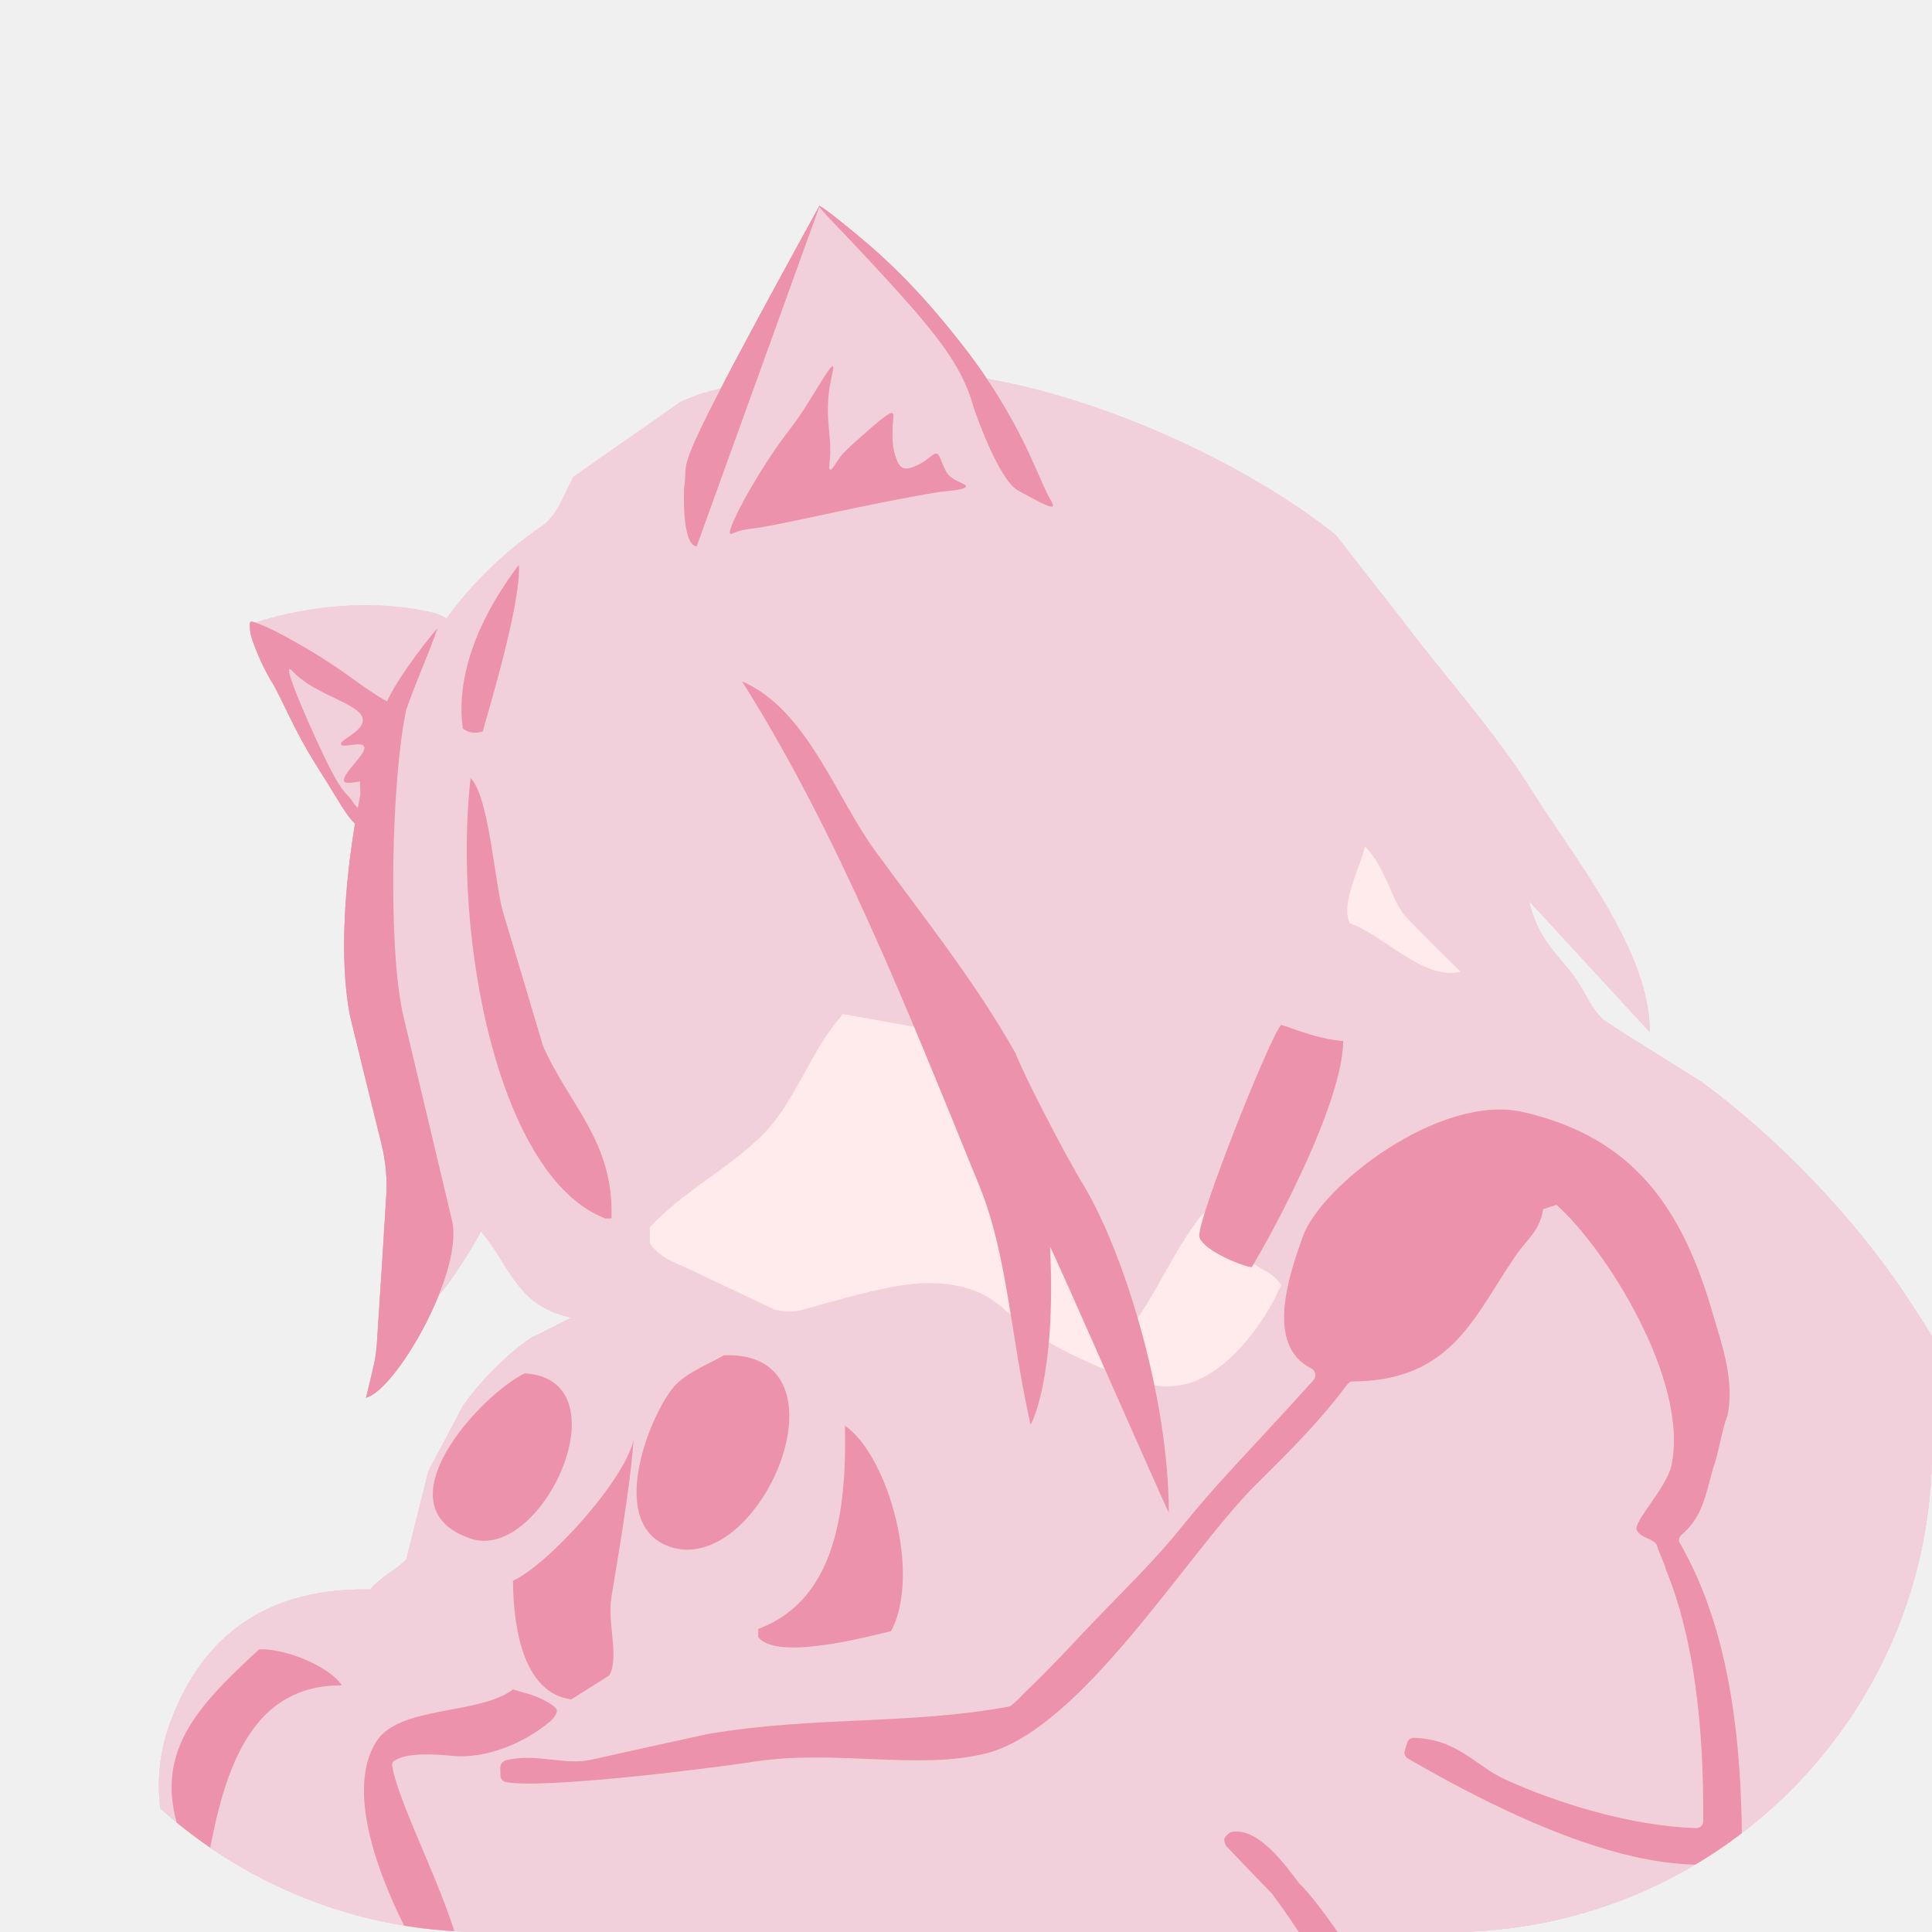
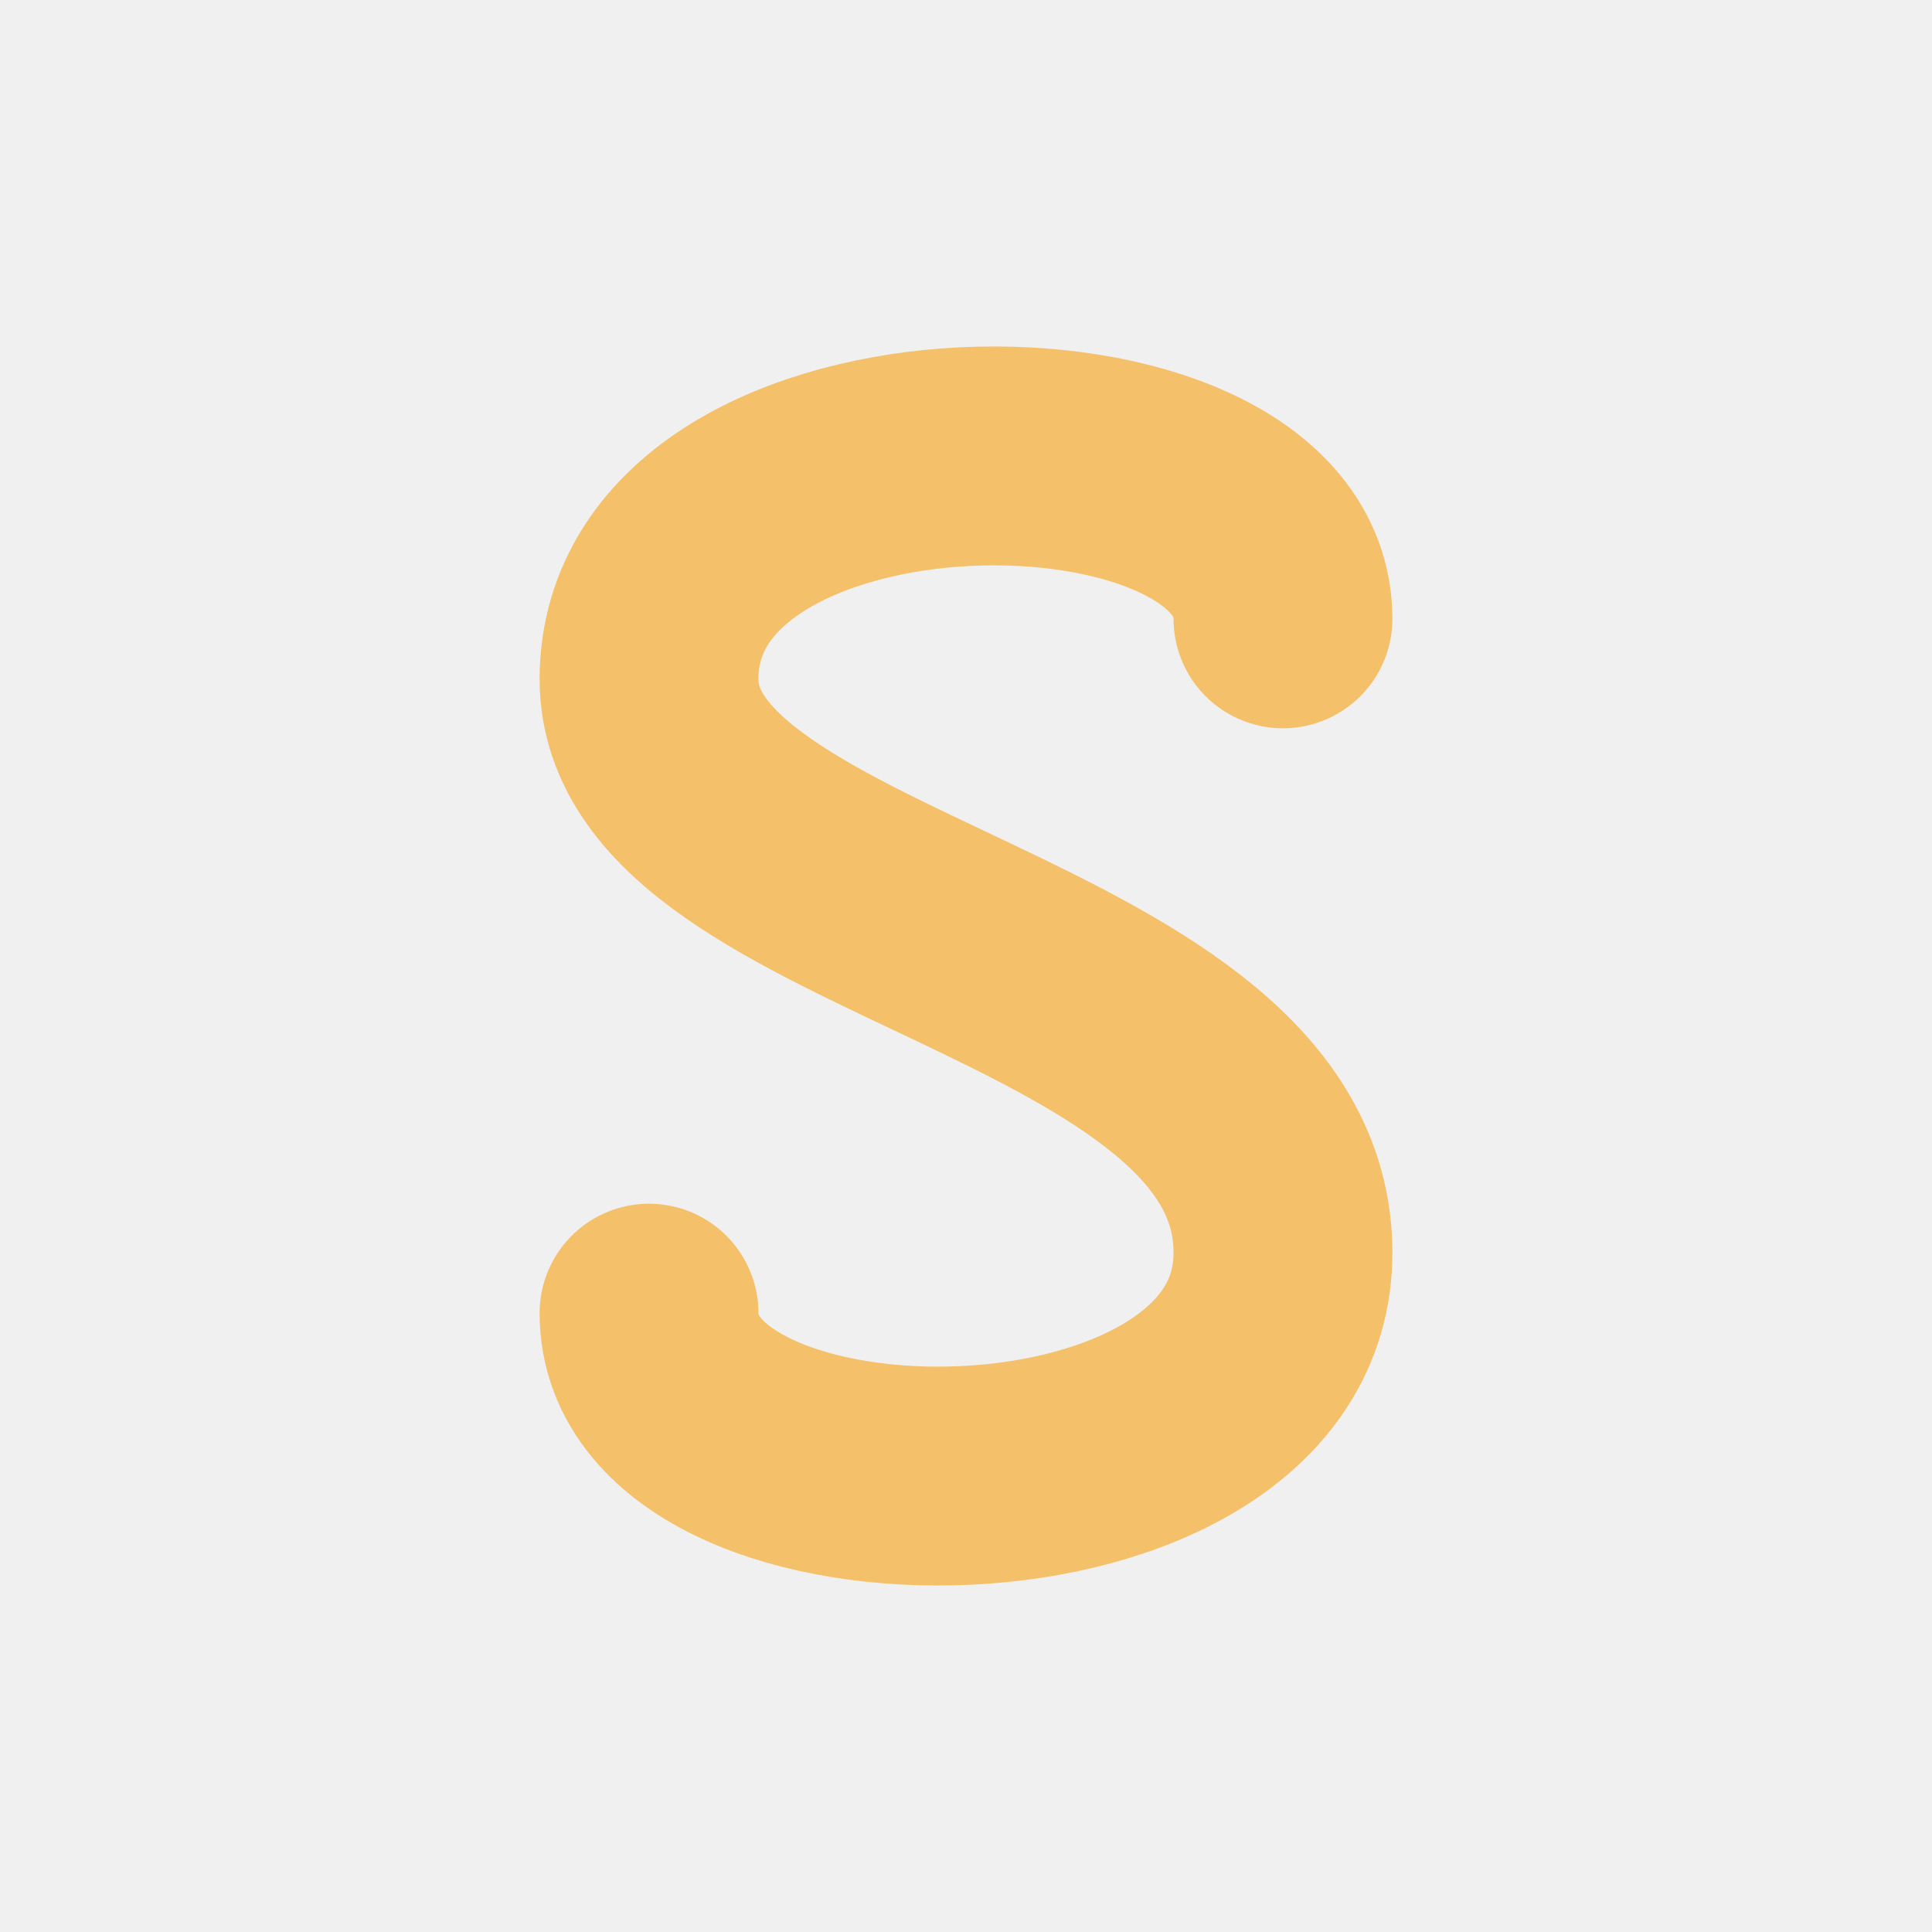
- <svg xmlns="http://www.w3.org/2000/svg" width="1500" height="1500" viewBox="0 0 1500 1500" fill="none">
-   <g clip-path="url(#clip0_2718_906)">
-     <path d="M442.5 953.5L669 697L1080 927L985.5 1134.5L669 1104.5L442.5 953.5Z" fill="white" />
-     <path d="M985.5 727L1034.5 602.5L1121.5 629L1166.5 844L985.5 727Z" fill="white" />
-     <path fill-rule="evenodd" clip-rule="evenodd" d="M1540.03 1958.88C1518.27 1990.95 1454.98 2031.91 1419.76 2052.52C1403.15 2062.26 1385.11 2059.4 1360.48 2063.41C1254.24 2080.59 1148.57 2057.97 1062.08 2032.19C1041.18 2025.89 989.344 1986.37 967.008 1994.68C934.934 2009 939.516 2047.66 923.193 2077.44C912.311 2100.35 883.674 2183.68 874.797 2202.3C852.174 2249.83 823.823 2298.8 796.618 2342.9C775.713 2376.98 722.162 2440.55 662.311 2407.05C634.247 2391.3 635.679 2369.53 631.383 2346.91C631.097 2346.05 631.097 2333.74 630.238 2333.74C627.088 2333.74 627.088 2333.74 623.365 2333.74C616.11 2342.52 608.76 2351.3 601.315 2360.08C559.791 2398.17 497.363 2389.01 482.758 2332.02C473.021 2294.51 491.062 2256.71 501.372 2232.08C520.654 2172.7 539.936 2113.33 559.218 2053.96C569.528 2004.7 546.045 1964.61 532.586 1932.25C507.385 1870.39 500.226 1796.8 474.739 1733.8C464.144 1707.16 443.811 1693.42 435.793 1674.52C426.343 1651.89 405.438 1559.11 388.829 1551.09C335.564 1527.04 321.246 1607.22 290.604 1618.1C228.176 1640.44 200.971 1552.52 196.961 1507.28C145.129 1490.1 106.183 1412.2 131.097 1340.32C153.147 1277.61 199.539 1232.36 287.454 1234.08C295.186 1224.35 307.214 1219.48 315.518 1210.6L332.7 1141.87C341.673 1125.26 350.551 1108.56 359.333 1091.76C371.647 1073.72 393.983 1050.81 412.311 1038.78C422.811 1033.62 433.216 1028.37 443.525 1023.03C437.798 1021.69 432.643 1020.07 428.061 1018.16C398.852 1005.27 393.983 980.359 373.365 956.017C371.36 961.172 348.451 999.545 335.85 1010.71C331.65 1008.04 327.45 1005.37 323.25 1002.7C315.805 990.954 315.518 909.053 309.218 884.139C259.104 683.108 276.572 507.563 421.761 407.621C433.216 399.889 441.234 376.407 445.243 370.106C472.735 350.824 500.322 331.542 528.004 312.26C557.786 297.655 598.737 295.364 641.979 289.064C658.588 288.491 675.293 287.918 692.093 287.346C818.955 286.2 964.717 357.22 1037.17 415.353C1053.78 436.735 1070.48 458.117 1087.28 479.499C1121.36 525.032 1159.45 565.983 1190.38 615.525C1219.59 662.489 1281.73 738.377 1280.87 801.378C1249.56 767.396 1218.34 733.509 1187.23 699.717C1195.82 736.086 1215.29 743.531 1229.32 769.305C1233.62 777.323 1239.34 786.773 1245.07 791.928C1252.52 796.701 1260.06 801.569 1267.7 806.533C1285.64 817.797 1303.59 829.06 1321.53 840.324C1379.38 882.993 1437.23 942.844 1477.6 1002.7C1548.05 1107.22 1598.74 1224.35 1630.81 1368.39C1677.78 1579.44 1628.23 1830.3 1540.03 1958.88ZM1048.05 716.899C1071.82 724.345 1106.18 762.146 1133.96 754.414C1133.96 754.414 1103.89 725.204 1090.43 710.599C1080.41 697.14 1079.55 686.258 1067.24 666.212L1059.79 657.048C1055.5 674.803 1040.6 702.294 1048.05 716.899ZM1005.95 984.081C1005.09 982.65 995.358 998.4 994.786 997.541C987.34 987.518 983.044 988.091 971.303 979.786C961.853 968.331 957.558 943.99 948.107 932.535C926.916 935.399 896.275 1010.14 879.379 1027.9C878.424 1027.32 877.374 1026.75 876.229 1026.18C863.056 978.641 766.549 821.138 732.471 801.378C706.507 796.605 680.543 791.928 654.579 787.346C629.665 814.551 618.21 854.643 592.151 880.989C565.518 907.621 530.009 925.09 504.522 952.867V965.181C513.399 978.354 527.718 981.218 542.036 988.663C561.891 998.018 581.651 1007.37 601.315 1016.73C607.328 1018.16 613.628 1018.45 619.642 1017.87C630.524 1017.01 641.12 1014.15 648.279 1012.15C680.066 1003.27 717.58 1011.57 746.79 1018.45C767.122 1023.31 778.577 1037.35 793.468 1046.51C821.532 1063.98 850.742 1069.71 876.229 1088.61C879.474 1092.81 882.624 1097.01 885.679 1101.21C913.743 1112.09 1004.52 1012.43 1005.95 984.081Z" fill="#F1D0DB" />
-     <path d="M534.877 418.215L635.965 159.91C635.965 159.91 712.712 199.715 801.773 395.305L534.877 418.215Z" fill="#F1D0DB" />
-     <path d="M197.82 483.511C197.82 483.511 265.117 459.17 335.277 475.493C405.724 491.816 279.722 635.86 279.722 635.86C279.722 635.86 184.934 508.139 197.82 483.511Z" fill="#F1D0DB" />
-     <path d="M531.154 378.41C531.154 378.41 528.863 423.084 540.89 424.229L636.251 160.197C636.251 159.911 635.965 159.911 635.965 160.197C513.685 382.706 535.736 351.492 531.154 378.41Z" fill="#EC92AD" />
-     <path d="M789.745 380.417C774.854 371.253 756.813 319.42 755.667 315.411C746.503 282.192 724.453 255.846 678.92 206.591C655.724 181.39 635.106 161.058 635.965 159.913C636.824 159.053 655.438 173.945 666.034 182.822C690.948 203.441 713.857 226.064 742.208 261.574C794.327 326.293 806.354 373.83 816.377 389.294C816.664 389.867 818.096 392.158 817.236 393.017C816.091 394.449 809.505 391.012 801.773 387.003C796.332 384.139 791.177 381.276 789.745 380.417Z" fill="#EC92AD" />
-     <path d="M566.95 414.495C564.373 412.777 576.973 386.717 596.446 356.935C612.483 332.307 614.201 334.311 629.092 309.97C637.397 296.797 644.843 283.624 646.561 284.483C647.706 284.77 646.274 289.065 645.129 295.079C639.115 324.289 646.847 338.893 643.983 359.798C643.983 360.944 643.411 364.38 644.556 364.667C645.702 365.239 648.852 359.798 652.002 355.216C655.152 350.921 660.306 346.339 670.329 337.461C690.089 319.707 692.093 320.279 692.953 320.852C694.671 321.998 692.666 325.72 692.953 339.466C692.953 340.612 692.953 351.207 697.534 359.798C698.107 360.657 698.966 362.089 700.398 362.948C702.403 364.094 705.266 364.38 712.139 361.23C722.448 356.362 723.88 351.494 727.317 352.353C730.181 353.212 729.608 356.935 734.762 366.385C738.485 373.544 751.085 375.549 749.94 377.84C748.508 380.703 731.612 381.562 729.894 381.849C670.329 391.585 601.887 408.767 582.987 410.486C581.555 410.772 577.832 411.058 573.25 412.49C568.668 413.922 567.523 415.068 566.95 414.495Z" fill="#EC92AD" />
-     <path d="M280.581 628.703C283.158 630.994 281.44 639.585 278.576 640.444C276.572 641.017 272.849 638.726 260.821 618.68C248.221 597.775 242.78 590.902 231.039 568.852C220.443 548.233 214.43 534.201 210.707 529.047C210.707 529.047 200.684 512.437 195.243 494.682C194.384 491.819 194.098 488.669 194.098 488.669C194.098 486.378 193.811 483.8 194.384 482.941C196.388 480.364 233.616 498.691 267.981 522.746C277.431 529.619 298.909 545.37 305.495 546.515C305.781 546.801 306.641 546.802 307.213 547.661C309.504 550.524 300.34 556.824 297.19 566.275C289.745 586.893 289.745 605.221 287.167 610.375C283.731 616.962 281.44 621.257 280.581 621.257C279.722 621.257 279.435 606.653 279.435 606.653C279.435 606.653 268.84 608.944 267.408 606.939C263.971 601.498 285.736 584.889 282.586 579.448C280.295 575.438 265.976 580.879 264.831 578.016C263.112 574.579 281.726 568.279 281.726 559.115C281.726 546.515 245.644 540.788 227.316 521.315C226.743 520.456 225.598 519.31 224.739 519.596C221.303 521.315 244.785 573.72 255.667 595.484C267.408 618.394 269.126 614.957 273.994 622.689C274.567 623.548 275.713 625.553 278.004 627.271C279.435 628.13 280.008 628.13 280.581 628.703Z" fill="#EC92AD" />
-     <path d="M1540.03 1958.88C1518.27 1990.95 1454.98 2031.9 1419.76 2052.52C1403.15 2062.26 1385.11 2059.39 1360.48 2063.4C1254.24 2080.58 1148.57 2057.96 1062.08 2032.19C1041.18 2025.89 989.344 1986.37 967.008 1994.67C934.934 2008.99 939.516 2047.65 923.193 2077.43C912.311 2100.34 883.674 2183.68 874.797 2202.29C852.174 2249.83 823.823 2298.8 796.618 2342.9C775.713 2376.98 722.162 2440.55 662.311 2407.05C634.247 2391.3 635.679 2369.53 631.383 2346.91C631.097 2346.05 631.097 2333.74 630.238 2333.74C627.088 2333.74 627.088 2333.74 623.365 2333.74C616.11 2342.52 608.76 2351.3 601.315 2360.08C559.791 2398.17 497.363 2389 482.758 2332.02C473.021 2294.5 491.062 2256.7 501.372 2232.07C520.654 2172.7 539.936 2113.33 559.218 2053.95C569.528 2004.7 546.045 1964.61 532.586 1932.25C507.385 1870.39 500.226 1796.79 474.739 1733.79C464.144 1707.16 443.811 1693.41 435.793 1674.51C426.343 1651.89 405.438 1559.11 388.829 1551.09C335.564 1527.03 321.246 1607.22 290.604 1618.1C228.176 1640.44 200.971 1552.52 196.961 1507.27C145.129 1490.09 106.183 1412.2 131.097 1340.32C153.147 1277.61 199.539 1232.36 287.454 1234.08C295.186 1224.34 307.214 1219.47 315.518 1210.6L332.7 1141.87C341.673 1125.26 350.551 1108.55 359.333 1091.75C371.647 1073.71 393.983 1050.8 412.311 1038.77C422.811 1033.62 433.216 1028.37 443.525 1023.02C437.798 1021.69 432.643 1020.07 428.061 1018.16C438.943 1015.01 448.68 1014.15 456.698 1014.15C497.076 1013.86 513.399 1036.77 557.786 1035.34C577.832 1034.48 577.832 1029.61 619.642 1017.87C682.643 1000.11 714.144 991.237 746.217 998.969C783.445 1007.85 777.431 1027.03 841.865 1056.24C875.656 1071.42 899.711 1082.02 925.484 1073.14C950.685 1064.26 968.726 1040.21 975.599 1031.04C985.908 1017.01 991.349 1004.7 993.067 1000.97C993.067 1000.97 996.217 994.101 1003.66 980.642C1015.4 959.737 1037.45 923.941 1074.68 874.399C1114.2 822.566 1204.41 809.107 1267.7 806.529C1285.64 817.793 1303.59 829.057 1321.53 840.321C1379.38 882.99 1437.23 942.841 1477.6 1002.69C1548.05 1107.22 1598.74 1224.34 1630.81 1368.39C1677.78 1579.44 1628.23 1830.3 1540.03 1958.88Z" fill="url(#paint0_linear_2718_906)" />
-     <path d="M402.861 438.549C404.579 468.618 379.665 549.946 374.797 567.988C373.651 568.274 372.219 568.56 370.501 568.847C366.778 569.133 363.056 568.274 359.906 565.983L359.333 565.697C352.746 518.159 378.52 470.336 402.861 438.549Z" fill="#EC92AD" />
-     <path d="M339.574 488.086C332.987 507.559 322.392 530.469 315.805 549.942C315.423 550.514 315.232 551.183 315.232 551.946C304.064 604.638 301.2 731.213 312.369 785.337C325.351 839.938 338.333 894.539 351.315 949.14C358.761 990.664 306.355 1080.3 284.018 1085.17C284.591 1084.31 287.455 1071.42 290.032 1060.82C291.368 1054.91 292.227 1048.99 292.609 1043.07C295.091 1005.46 297.478 967.849 299.769 930.24C300.914 915.921 299.482 901.603 296.046 887.571C287.836 854.543 279.723 821.515 271.704 788.487C257.672 716.036 278.864 597.479 299.769 546.219C308.073 525.887 338.715 488.086 339.574 488.086Z" fill="#EC92AD" />
-     <path d="M576.114 529.043C626.228 550.521 648.565 618.104 679.207 660.2C716.148 710.887 757.385 762.434 788.6 817.989C792.895 830.589 828.119 899.318 841.864 921.082C875.083 977.783 907.443 1088.89 907.443 1174.23C906.297 1173.66 816.377 968.047 815.232 968.047C820.386 1070.57 800.054 1107.22 800.054 1106.08C784.59 1036.49 782.013 973.774 760.535 921.082C705.266 785.63 650.57 646.741 576.114 529.043Z" fill="#EC92AD" />
-     <path d="M365.346 604.062C379.665 618.667 383.674 682.241 390.261 707.155C400.761 742.092 411.165 776.934 421.475 811.68C441.807 858.358 476.744 885.85 474.739 945.987C473.212 945.987 471.589 945.987 469.871 945.987C386.824 913.914 351.314 728.06 365.346 604.062Z" fill="#EC92AD" />
-     <path d="M1042.9 808.247C1042.32 854.925 992.495 949.427 971.876 983.791C968.44 984.364 934.362 971.763 931.212 960.309C928.348 949.14 987.054 802.233 994.786 795.646C1009.1 800.515 1025.71 807.101 1042.9 808.247Z" fill="#EC92AD" />
-     <path d="M1320.39 1447.71C1244.21 1448.28 1146.85 1396.45 1093.01 1365.23C1091.01 1364.09 1089.86 1361.51 1090.72 1359.22C1091.29 1356.93 1092.15 1354.64 1092.72 1352.63C1093.58 1350.34 1095.59 1349.2 1097.88 1349.2C1132.82 1350.63 1145.42 1371.25 1169.18 1381.84C1208.42 1399.6 1265.12 1417.64 1316.95 1419.36C1319.81 1419.36 1322.39 1417.07 1322.39 1413.92C1322.96 1338.32 1314.66 1270.73 1293.75 1219.47C1293.56 1219.28 1293.47 1219.09 1293.47 1218.9C1292.04 1212.6 1288.31 1206.59 1286.6 1200.29C1286.6 1199.71 1286.02 1198.85 1285.45 1198.28C1281.44 1193.99 1274.57 1194.27 1270.85 1188.26C1267.12 1182.24 1294.04 1155.33 1297.76 1137.57C1311.51 1071.42 1246.22 968.899 1208.42 935.394C1203.83 936.826 1202.69 937.399 1198.11 938.831C1195.24 956.299 1185.51 962.027 1177.2 974.341C1144.84 1020.73 1128.23 1072.28 1049.77 1072.57C1047.76 1072.57 1046.33 1074.57 1044.9 1076.29C1022.28 1106.64 994.785 1132.99 973.88 1153.89C920.616 1207.44 839.001 1343.47 764.831 1361.51C712.712 1374.4 647.993 1358.07 584.992 1367.81C551.773 1372.97 421.188 1389.29 392.552 1383.56C389.974 1382.99 388.256 1380.41 388.542 1377.83C388.829 1372.97 386.824 1369.53 392.552 1366.67C416.32 1360.94 437.511 1370.68 458.416 1366.38C489.153 1359.51 519.89 1352.73 550.627 1346.05C550.627 1346.05 550.723 1346.05 550.914 1346.05C633.101 1332.3 708.13 1339.17 783.731 1324.86C785.45 1324.57 793.468 1316.55 794.614 1315.12C818.669 1291.92 830.696 1278.46 847.305 1261C871.074 1236.08 896.275 1212.03 917.752 1185.11C946.676 1149.31 968.153 1128.69 1016.55 1075.14C1019.7 1071.71 1021.42 1069.99 1021.13 1067.98C1021.13 1066.27 1021.13 1063.97 1017.69 1062.26C982.472 1044.21 1000.51 990.95 1011.39 960.308C1025.71 920.217 1117.92 849.197 1181.78 863.229C1267.98 882.703 1306.35 937.685 1330.12 1021.02C1335.85 1040.78 1347.02 1070.85 1341.29 1098.91C1341.1 1099.1 1341.01 1099.29 1341.01 1099.48C1336.42 1111.51 1334.42 1128.69 1329.84 1140.43C1329.84 1140.63 1329.84 1140.72 1329.84 1140.72C1323.82 1162.77 1321.25 1178.24 1305.5 1191.69C1303.49 1193.41 1302.92 1196.28 1304.35 1198.28C1335.85 1252.98 1349.31 1322.57 1351.89 1402.18C1353.61 1446.56 1349.88 1510.71 1357.61 1547.94C1357.9 1549.66 1359.33 1551.09 1360.76 1551.66C1426.63 1580.3 1593.87 1723.48 1613.34 1789.92C1613.53 1790.87 1613.53 1791.73 1613.34 1792.5C1608.76 1811.97 1602.17 1830.3 1595.59 1848.05C1595.4 1848.62 1595.01 1849.2 1594.44 1849.77C1549.77 1898.74 1458.99 1955.73 1360.76 1912.49C1304.92 1887.86 1267.41 1854.35 1229.61 1809.68C1203.83 1779.32 1178.63 1744.96 1153.72 1713.17C1112.2 1660.48 1078.98 1602.92 1039.75 1547.36C1022.56 1523.31 1006.53 1495.25 988.199 1471.19C988.199 1471 988.104 1470.81 987.913 1470.62C975.885 1458.21 963.953 1445.8 952.117 1433.39C948.966 1427.66 950.971 1426.23 954.121 1423.37C954.885 1422.79 955.744 1422.41 956.698 1422.22C977.317 1418.79 998.508 1448.85 1008.53 1462.03C1008.53 1462.22 1008.63 1462.31 1008.82 1462.31C1027.43 1481.21 1042.9 1508.13 1060.08 1529.61C1060.27 1529.8 1060.36 1529.9 1060.36 1529.9C1076.4 1554.81 1092.15 1572.57 1108.47 1597.48C1170.62 1685.68 1238.77 1803.67 1330.12 1861.51C1354.46 1876.98 1403.43 1909.05 1445.82 1900.46C1493.07 1891.01 1524.57 1870.1 1557.5 1849.77C1573.25 1839.75 1578.69 1819.13 1569.53 1802.52C1521.13 1716.32 1422.91 1613.8 1332.41 1587.46C1330.12 1586.88 1328.69 1584.88 1328.41 1582.59C1327.45 1539.44 1326.5 1496.2 1325.54 1452.86C1325.54 1450 1323.25 1447.71 1320.39 1447.71Z" fill="#EC92AD" />
-     <path d="M562.082 1052.23C664.889 1048.51 591.005 1225.2 519.986 1200.86C472.162 1184.25 501.945 1104.64 521.418 1078.87C531.441 1065.98 547.191 1060.82 562.082 1052.23Z" fill="#EC92AD" />
-     <path d="M407.443 1066.27C486.194 1071.14 421.188 1213.46 365.346 1194.56C292.895 1169.93 373.365 1082.59 407.443 1066.27Z" fill="#EC92AD" />
-     <path d="M656.011 1106.94C689.516 1129.85 715.575 1222.06 691.807 1266.44C675.484 1270.17 603.319 1289.93 588.714 1271.02C588.714 1268.92 588.714 1266.82 588.714 1264.72C644.842 1243.53 657.729 1182.25 656.011 1106.94Z" fill="#EC92AD" />
-     <path d="M491.921 1117.81C489.058 1157.33 478.748 1214.6 474.739 1239.8C471.303 1260.14 481.039 1286.77 473.021 1300.8C463.284 1306.91 453.452 1313.11 443.525 1319.41C407.442 1314.55 398.565 1267.01 398.279 1227.2C424.911 1215.46 484.762 1149.88 491.921 1117.81Z" fill="#EC92AD" />
-     <path d="M201.256 1280.47C223.307 1279.9 256.812 1294.79 265.403 1308.53C187.224 1307.96 170.901 1389.29 159.16 1456.87C157.633 1456.3 156.105 1455.82 154.578 1455.44C106.755 1371.25 146.846 1330.87 201.256 1280.47Z" fill="#EC92AD" />
-     <path d="M398.279 1311.69C410.307 1315.41 418.611 1316.55 429.78 1324.57C434.075 1327.72 432.644 1330.59 428.062 1335.74C406.584 1354.07 376.229 1365.81 351.315 1363.23C336.71 1361.8 315.805 1360.65 306.355 1366.95C304.064 1368.1 304.35 1370.1 304.637 1371.82C312.082 1413.06 373.938 1518.16 357.329 1551.38C352.46 1551.66 351.028 1551.66 346.446 1551.66C326.401 1522.17 257.672 1407.62 292.036 1352.35C309.505 1324 371.933 1331.73 398.279 1311.69Z" fill="#EC92AD" />
-     <path d="M442.5 953.5L669 697L1080 927L985.5 1134.5L669 1104.5L442.5 953.5Z" fill="#FFEBEB" />
-     <path d="M985.5 727L1034.5 602.5L1121.5 629L1166.5 844L985.5 727Z" fill="#FFEBEB" />
-     <path fill-rule="evenodd" clip-rule="evenodd" d="M1540.03 1958.88C1518.27 1990.95 1454.98 2031.91 1419.76 2052.52C1403.15 2062.26 1385.11 2059.4 1360.48 2063.41C1254.24 2080.59 1148.57 2057.97 1062.08 2032.19C1041.18 2025.89 989.344 1986.37 967.008 1994.68C934.934 2009 939.516 2047.66 923.193 2077.44C912.311 2100.35 883.674 2183.68 874.797 2202.3C852.174 2249.83 823.823 2298.8 796.618 2342.9C775.713 2376.98 722.162 2440.55 662.311 2407.05C634.247 2391.3 635.679 2369.53 631.383 2346.91C631.097 2346.05 631.097 2333.74 630.238 2333.74C627.088 2333.74 627.088 2333.74 623.365 2333.74C616.11 2342.52 608.76 2351.3 601.315 2360.08C559.791 2398.17 497.363 2389.01 482.758 2332.02C473.021 2294.51 491.062 2256.71 501.372 2232.08C520.654 2172.7 539.936 2113.33 559.218 2053.96C569.528 2004.7 546.045 1964.61 532.586 1932.25C507.385 1870.39 500.226 1796.8 474.739 1733.8C464.144 1707.16 443.811 1693.42 435.793 1674.52C426.343 1651.89 405.438 1559.11 388.829 1551.09C335.564 1527.04 321.246 1607.22 290.604 1618.1C228.176 1640.44 200.971 1552.52 196.961 1507.28C145.129 1490.1 106.183 1412.2 131.097 1340.32C153.147 1277.61 199.539 1232.36 287.454 1234.08C295.186 1224.35 307.214 1219.48 315.518 1210.6L332.7 1141.87C341.673 1125.26 350.551 1108.56 359.333 1091.76C371.647 1073.72 393.983 1050.81 412.311 1038.78C422.811 1033.62 433.216 1028.37 443.525 1023.03C437.798 1021.69 432.643 1020.07 428.061 1018.16C398.852 1005.27 393.983 980.359 373.365 956.017C371.36 961.172 348.451 999.545 335.85 1010.71C331.65 1008.04 327.45 1005.37 323.25 1002.7C315.805 990.954 315.518 909.053 309.218 884.139C259.104 683.108 276.572 507.563 421.761 407.621C433.216 399.889 441.234 376.407 445.243 370.106C472.735 350.824 500.322 331.542 528.004 312.26C557.786 297.655 598.737 295.364 641.979 289.064C658.588 288.491 675.293 287.918 692.093 287.346C818.955 286.2 964.717 357.22 1037.17 415.353C1053.78 436.735 1070.48 458.117 1087.28 479.499C1121.36 525.032 1159.45 565.983 1190.38 615.525C1219.59 662.489 1281.73 738.377 1280.87 801.378C1249.56 767.396 1218.34 733.509 1187.23 699.717C1195.82 736.086 1215.29 743.531 1229.32 769.305C1233.62 777.323 1239.34 786.773 1245.07 791.928C1252.52 796.701 1260.06 801.569 1267.7 806.533C1285.64 817.797 1303.59 829.06 1321.53 840.324C1379.38 882.993 1437.23 942.844 1477.6 1002.7C1548.05 1107.22 1598.74 1224.35 1630.81 1368.39C1677.78 1579.44 1628.23 1830.3 1540.03 1958.88ZM1048.05 716.899C1071.82 724.345 1106.18 762.146 1133.96 754.414C1133.96 754.414 1103.89 725.204 1090.43 710.599C1080.41 697.14 1079.55 686.258 1067.24 666.212L1059.79 657.048C1055.5 674.803 1040.6 702.294 1048.05 716.899ZM1005.95 984.081C1005.09 982.65 995.358 998.4 994.786 997.541C987.34 987.518 983.044 988.091 971.303 979.786C961.853 968.331 957.558 943.99 948.107 932.535C926.916 935.399 896.275 1010.14 879.379 1027.9C878.424 1027.32 877.374 1026.75 876.229 1026.18C863.056 978.641 766.549 821.138 732.471 801.378C706.507 796.605 680.543 791.928 654.579 787.346C629.665 814.551 618.21 854.643 592.151 880.989C565.518 907.621 530.009 925.09 504.522 952.867V965.181C513.399 978.354 527.718 981.218 542.036 988.663C561.891 998.018 581.651 1007.37 601.315 1016.73C607.328 1018.16 613.628 1018.45 619.642 1017.87C630.524 1017.01 641.12 1014.15 648.279 1012.15C680.066 1003.27 717.58 1011.57 746.79 1018.45C767.122 1023.31 778.577 1037.35 793.468 1046.51C821.532 1063.98 850.742 1069.71 876.229 1088.61C879.474 1092.81 882.624 1097.01 885.679 1101.21C913.743 1112.09 1004.52 1012.43 1005.95 984.081Z" fill="#F1D0DB" />
-     <path d="M534.877 418.215L635.965 159.91C635.965 159.91 712.712 199.715 801.773 395.305L534.877 418.215Z" fill="#F1D0DB" />
-     <path d="M197.82 483.511C197.82 483.511 265.117 459.17 335.277 475.493C405.724 491.816 279.722 635.86 279.722 635.86C279.722 635.86 184.934 508.139 197.82 483.511Z" fill="#F1D0DB" />
-     <path d="M531.154 378.41C531.154 378.41 528.863 423.084 540.89 424.229L636.251 160.197C636.251 159.911 635.965 159.911 635.965 160.197C513.685 382.706 535.736 351.492 531.154 378.41Z" fill="#EC92AD" />
-     <path d="M789.745 380.417C774.854 371.253 756.813 319.42 755.667 315.411C746.503 282.192 724.453 255.846 678.92 206.591C655.724 181.39 635.106 161.058 635.965 159.913C636.824 159.053 655.438 173.945 666.034 182.822C690.948 203.441 713.857 226.064 742.208 261.574C794.327 326.293 806.354 373.83 816.377 389.294C816.664 389.867 818.096 392.158 817.236 393.017C816.091 394.449 809.505 391.012 801.773 387.003C796.332 384.139 791.177 381.276 789.745 380.417Z" fill="#EC92AD" />
-     <path d="M566.95 414.495C564.373 412.777 576.973 386.717 596.446 356.935C612.483 332.307 614.201 334.311 629.092 309.97C637.397 296.797 644.843 283.624 646.561 284.483C647.706 284.77 646.274 289.065 645.129 295.079C639.115 324.289 646.847 338.893 643.983 359.798C643.983 360.944 643.411 364.38 644.556 364.667C645.702 365.239 648.852 359.798 652.002 355.216C655.152 350.921 660.306 346.339 670.329 337.461C690.089 319.707 692.093 320.279 692.953 320.852C694.671 321.998 692.666 325.72 692.953 339.466C692.953 340.612 692.953 351.207 697.534 359.798C698.107 360.657 698.966 362.089 700.398 362.948C702.403 364.094 705.266 364.38 712.139 361.23C722.448 356.362 723.88 351.494 727.317 352.353C730.181 353.212 729.608 356.935 734.762 366.385C738.485 373.544 751.085 375.549 749.94 377.84C748.508 380.703 731.612 381.562 729.894 381.849C670.329 391.585 601.887 408.767 582.987 410.486C581.555 410.772 577.832 411.058 573.25 412.49C568.668 413.922 567.523 415.068 566.95 414.495Z" fill="#EC92AD" />
-     <path d="M280.581 628.703C283.158 630.994 281.44 639.585 278.576 640.444C276.572 641.017 272.849 638.726 260.821 618.68C248.221 597.775 242.78 590.902 231.039 568.852C220.443 548.233 214.43 534.201 210.707 529.047C210.707 529.047 200.684 512.437 195.243 494.682C194.384 491.819 194.098 488.669 194.098 488.669C194.098 486.378 193.811 483.8 194.384 482.941C196.388 480.364 233.616 498.691 267.981 522.746C277.431 529.619 298.909 545.37 305.495 546.515C305.781 546.801 306.641 546.802 307.213 547.661C309.504 550.524 300.34 556.824 297.19 566.275C289.745 586.893 289.745 605.221 287.167 610.375C283.731 616.962 281.44 621.257 280.581 621.257C279.722 621.257 279.435 606.653 279.435 606.653C279.435 606.653 268.84 608.944 267.408 606.939C263.971 601.498 285.736 584.889 282.586 579.448C280.295 575.438 265.976 580.879 264.831 578.016C263.112 574.579 281.726 568.279 281.726 559.115C281.726 546.515 245.644 540.788 227.316 521.315C226.743 520.456 225.598 519.31 224.739 519.596C221.303 521.315 244.785 573.72 255.667 595.484C267.408 618.394 269.126 614.957 273.994 622.689C274.567 623.548 275.713 625.553 278.004 627.271C279.435 628.13 280.008 628.13 280.581 628.703Z" fill="#EC92AD" />
-     <path d="M1540.03 1958.88C1518.27 1990.95 1454.98 2031.9 1419.76 2052.52C1403.15 2062.26 1385.11 2059.39 1360.48 2063.4C1254.24 2080.58 1148.57 2057.96 1062.08 2032.19C1041.18 2025.89 989.344 1986.37 967.008 1994.67C934.934 2008.99 939.516 2047.65 923.193 2077.43C912.311 2100.34 883.674 2183.68 874.797 2202.29C852.174 2249.83 823.823 2298.8 796.618 2342.9C775.713 2376.98 722.162 2440.55 662.311 2407.05C634.247 2391.3 635.679 2369.53 631.383 2346.91C631.097 2346.05 631.097 2333.74 630.238 2333.74C627.088 2333.74 627.088 2333.74 623.365 2333.74C616.11 2342.52 608.76 2351.3 601.315 2360.08C559.791 2398.17 497.363 2389 482.758 2332.02C473.021 2294.5 491.062 2256.7 501.372 2232.07C520.654 2172.7 539.936 2113.33 559.218 2053.95C569.528 2004.7 546.045 1964.61 532.586 1932.25C507.385 1870.39 500.226 1796.79 474.739 1733.79C464.144 1707.16 443.811 1693.41 435.793 1674.51C426.343 1651.89 405.438 1559.11 388.829 1551.09C335.564 1527.03 321.246 1607.22 290.604 1618.1C228.176 1640.44 200.971 1552.52 196.961 1507.27C145.129 1490.09 106.183 1412.2 131.097 1340.32C153.147 1277.61 199.539 1232.36 287.454 1234.08C295.186 1224.34 307.214 1219.47 315.518 1210.6L332.7 1141.87C341.673 1125.26 350.551 1108.55 359.333 1091.75C371.647 1073.71 393.983 1050.8 412.311 1038.77C422.811 1033.62 433.216 1028.37 443.525 1023.02C437.798 1021.69 432.643 1020.07 428.061 1018.16C438.943 1015.01 448.68 1014.15 456.698 1014.15C497.076 1013.86 513.399 1036.77 557.786 1035.34C577.832 1034.48 577.832 1029.61 619.642 1017.87C682.643 1000.11 714.144 991.237 746.217 998.969C783.445 1007.85 777.431 1027.03 841.865 1056.24C875.656 1071.42 899.711 1082.02 925.484 1073.14C950.685 1064.26 968.726 1040.21 975.599 1031.04C985.908 1017.01 991.349 1004.7 993.067 1000.97C993.067 1000.97 996.217 994.101 1003.66 980.642C1015.4 959.737 1037.45 923.941 1074.68 874.399C1114.2 822.566 1204.41 809.107 1267.7 806.529C1285.64 817.793 1303.59 829.057 1321.53 840.321C1379.38 882.99 1437.23 942.841 1477.6 1002.69C1548.05 1107.22 1598.74 1224.34 1630.81 1368.39C1677.78 1579.44 1628.23 1830.3 1540.03 1958.88Z" fill="url(#paint1_linear_2718_906)" />
-     <path d="M402.861 438.549C404.579 468.618 379.665 549.946 374.797 567.988C373.651 568.274 372.219 568.56 370.501 568.847C366.778 569.133 363.056 568.274 359.906 565.983L359.333 565.697C352.746 518.159 378.52 470.336 402.861 438.549Z" fill="#EC92AD" />
-     <path d="M339.574 488.086C332.987 507.559 322.392 530.469 315.805 549.942C315.423 550.514 315.232 551.183 315.232 551.946C304.064 604.638 301.2 731.213 312.369 785.337C325.351 839.938 338.333 894.539 351.315 949.14C358.761 990.664 306.355 1080.3 284.018 1085.17C284.591 1084.31 287.455 1071.42 290.032 1060.82C291.368 1054.91 292.227 1048.99 292.609 1043.07C295.091 1005.46 297.478 967.849 299.769 930.24C300.914 915.921 299.482 901.603 296.046 887.571C287.836 854.543 279.723 821.515 271.704 788.487C257.672 716.036 278.864 597.479 299.769 546.219C308.073 525.887 338.715 488.086 339.574 488.086Z" fill="#EC92AD" />
-     <path d="M576.114 529.043C626.228 550.521 648.565 618.104 679.207 660.2C716.148 710.887 757.385 762.434 788.6 817.989C792.895 830.589 828.119 899.318 841.864 921.082C875.083 977.783 907.443 1088.89 907.443 1174.23C906.297 1173.66 816.377 968.047 815.232 968.047C820.386 1070.57 800.054 1107.22 800.054 1106.08C784.59 1036.49 782.013 973.774 760.535 921.082C705.266 785.63 650.57 646.741 576.114 529.043Z" fill="#EC92AD" />
-     <path d="M365.346 604.062C379.665 618.667 383.674 682.241 390.261 707.155C400.761 742.092 411.165 776.934 421.475 811.68C441.807 858.358 476.744 885.85 474.739 945.987C473.212 945.987 471.589 945.987 469.871 945.987C386.824 913.914 351.314 728.06 365.346 604.062Z" fill="#EC92AD" />
-     <path d="M1042.9 808.247C1042.32 854.925 992.495 949.427 971.876 983.791C968.44 984.364 934.362 971.763 931.212 960.309C928.348 949.14 987.054 802.233 994.786 795.646C1009.1 800.515 1025.71 807.101 1042.9 808.247Z" fill="#EC92AD" />
-     <path d="M1320.39 1447.71C1244.21 1448.28 1146.85 1396.45 1093.01 1365.23C1091.01 1364.09 1089.86 1361.51 1090.72 1359.22C1091.29 1356.93 1092.15 1354.64 1092.72 1352.63C1093.58 1350.34 1095.59 1349.2 1097.88 1349.2C1132.82 1350.63 1145.42 1371.25 1169.18 1381.84C1208.42 1399.6 1265.12 1417.64 1316.95 1419.36C1319.81 1419.36 1322.39 1417.07 1322.39 1413.92C1322.96 1338.32 1314.66 1270.73 1293.75 1219.47C1293.56 1219.28 1293.47 1219.09 1293.47 1218.9C1292.04 1212.6 1288.31 1206.59 1286.6 1200.29C1286.6 1199.71 1286.02 1198.85 1285.45 1198.28C1281.44 1193.99 1274.57 1194.27 1270.85 1188.26C1267.12 1182.24 1294.04 1155.33 1297.76 1137.57C1311.51 1071.42 1246.22 968.899 1208.42 935.394C1203.83 936.826 1202.69 937.399 1198.11 938.831C1195.24 956.299 1185.51 962.027 1177.2 974.341C1144.84 1020.73 1128.23 1072.28 1049.77 1072.57C1047.76 1072.57 1046.33 1074.57 1044.9 1076.29C1022.28 1106.64 994.785 1132.99 973.88 1153.89C920.616 1207.44 839.001 1343.47 764.831 1361.51C712.712 1374.4 647.993 1358.07 584.992 1367.81C551.773 1372.97 421.188 1389.29 392.552 1383.56C389.974 1382.99 388.256 1380.41 388.542 1377.83C388.829 1372.97 386.824 1369.53 392.552 1366.67C416.32 1360.94 437.511 1370.68 458.416 1366.38C489.153 1359.51 519.89 1352.73 550.627 1346.05C550.627 1346.05 550.723 1346.05 550.914 1346.05C633.101 1332.3 708.13 1339.17 783.731 1324.86C785.45 1324.57 793.468 1316.55 794.614 1315.12C818.669 1291.92 830.696 1278.46 847.305 1261C871.074 1236.08 896.275 1212.03 917.752 1185.11C946.676 1149.31 968.153 1128.69 1016.55 1075.14C1019.7 1071.71 1021.42 1069.99 1021.13 1067.98C1021.13 1066.27 1021.13 1063.97 1017.69 1062.26C982.472 1044.21 1000.51 990.95 1011.39 960.308C1025.71 920.217 1117.92 849.197 1181.78 863.229C1267.98 882.703 1306.35 937.685 1330.12 1021.02C1335.85 1040.78 1347.02 1070.85 1341.29 1098.91C1341.1 1099.1 1341.01 1099.29 1341.01 1099.48C1336.42 1111.51 1334.42 1128.69 1329.84 1140.43C1329.84 1140.63 1329.84 1140.72 1329.84 1140.72C1323.82 1162.77 1321.25 1178.24 1305.5 1191.69C1303.49 1193.41 1302.92 1196.28 1304.35 1198.28C1335.85 1252.98 1349.31 1322.57 1351.89 1402.18C1353.61 1446.56 1349.88 1510.71 1357.61 1547.94C1357.9 1549.66 1359.33 1551.09 1360.76 1551.66C1426.63 1580.3 1593.87 1723.48 1613.34 1789.92C1613.53 1790.87 1613.53 1791.73 1613.34 1792.5C1608.76 1811.97 1602.17 1830.3 1595.59 1848.05C1595.4 1848.62 1595.01 1849.2 1594.44 1849.77C1549.77 1898.74 1458.99 1955.73 1360.76 1912.49C1304.92 1887.86 1267.41 1854.35 1229.61 1809.68C1203.83 1779.32 1178.63 1744.96 1153.72 1713.17C1112.2 1660.48 1078.98 1602.92 1039.75 1547.36C1022.56 1523.31 1006.53 1495.25 988.199 1471.19C988.199 1471 988.104 1470.81 987.913 1470.62C975.885 1458.21 963.953 1445.8 952.117 1433.39C948.966 1427.66 950.971 1426.23 954.121 1423.37C954.885 1422.79 955.744 1422.41 956.698 1422.22C977.317 1418.79 998.508 1448.85 1008.53 1462.03C1008.53 1462.22 1008.63 1462.31 1008.82 1462.31C1027.43 1481.21 1042.9 1508.13 1060.08 1529.61C1060.27 1529.8 1060.36 1529.9 1060.36 1529.9C1076.4 1554.81 1092.15 1572.57 1108.47 1597.48C1170.62 1685.68 1238.77 1803.67 1330.12 1861.51C1354.46 1876.98 1403.43 1909.05 1445.82 1900.46C1493.07 1891.01 1524.57 1870.1 1557.5 1849.77C1573.25 1839.75 1578.69 1819.13 1569.53 1802.52C1521.13 1716.32 1422.91 1613.8 1332.41 1587.46C1330.12 1586.88 1328.69 1584.88 1328.41 1582.59C1327.45 1539.44 1326.5 1496.2 1325.54 1452.86C1325.54 1450 1323.25 1447.71 1320.39 1447.71Z" fill="#EC92AD" />
-     <path d="M562.082 1052.23C664.889 1048.51 591.005 1225.2 519.986 1200.86C472.162 1184.25 501.945 1104.64 521.418 1078.87C531.441 1065.98 547.191 1060.82 562.082 1052.23Z" fill="#EC92AD" />
-     <path d="M407.443 1066.27C486.194 1071.14 421.188 1213.46 365.346 1194.56C292.895 1169.93 373.365 1082.59 407.443 1066.27Z" fill="#EC92AD" />
-     <path d="M656.011 1106.94C689.516 1129.85 715.575 1222.06 691.807 1266.44C675.484 1270.17 603.319 1289.93 588.714 1271.02C588.714 1268.92 588.714 1266.82 588.714 1264.72C644.842 1243.53 657.729 1182.25 656.011 1106.94Z" fill="#EC92AD" />
-     <path d="M491.921 1117.81C489.058 1157.33 478.748 1214.6 474.739 1239.8C471.303 1260.14 481.039 1286.77 473.021 1300.8C463.284 1306.91 453.452 1313.11 443.525 1319.41C407.442 1314.55 398.565 1267.01 398.279 1227.2C424.911 1215.46 484.762 1149.88 491.921 1117.81Z" fill="#EC92AD" />
-     <path d="M201.256 1280.47C223.307 1279.9 256.812 1294.79 265.403 1308.53C187.224 1307.96 170.901 1389.29 159.16 1456.87C157.633 1456.3 156.105 1455.82 154.578 1455.44C106.755 1371.25 146.846 1330.87 201.256 1280.47Z" fill="#EC92AD" />
-     <path d="M398.279 1311.69C410.307 1315.41 418.611 1316.55 429.78 1324.57C434.075 1327.72 432.644 1330.59 428.062 1335.74C406.584 1354.07 376.229 1365.81 351.315 1363.23C336.71 1361.8 315.805 1360.65 306.355 1366.95C304.064 1368.1 304.35 1370.1 304.637 1371.82C312.082 1413.06 373.938 1518.16 357.329 1551.38C352.46 1551.66 351.028 1551.66 346.446 1551.66C326.401 1522.17 257.672 1407.62 292.036 1352.35C309.505 1324 371.933 1331.73 398.279 1311.69Z" fill="#EC92AD" />
-   </g>
-   <defs>
-     <linearGradient id="paint0_linear_2718_906" x1="36.357" y1="2416.52" x2="36.357" y2="806.412" gradientUnits="userSpaceOnUse">
-       <stop stop-color="#F1D0DB" />
-       <stop offset="1" stop-color="#F1D0DB" />
-     </linearGradient>
-     <linearGradient id="paint1_linear_2718_906" x1="36.357" y1="2416.52" x2="36.357" y2="806.412" gradientUnits="userSpaceOnUse">
-       <stop stop-color="#F1D0DB" />
-       <stop offset="1" stop-color="#F1D0DB" />
-     </linearGradient>
-     <clipPath id="clip0_2718_906">
-       <rect width="1500" height="1500" rx="375" fill="white" />
-     </clipPath>
-   </defs>
+ <svg xmlns="http://www.w3.org/2000/svg" width="512" height="512" viewBox="0 0 512 512" fill="none">
+   <path d="M340 164C340 104 172 104 172 180C172 244 340 252 340 332C340 408 172 408 172 348" stroke="#f5c06a" stroke-width="58" stroke-linecap="round" stroke-linejoin="round" />
</svg>
